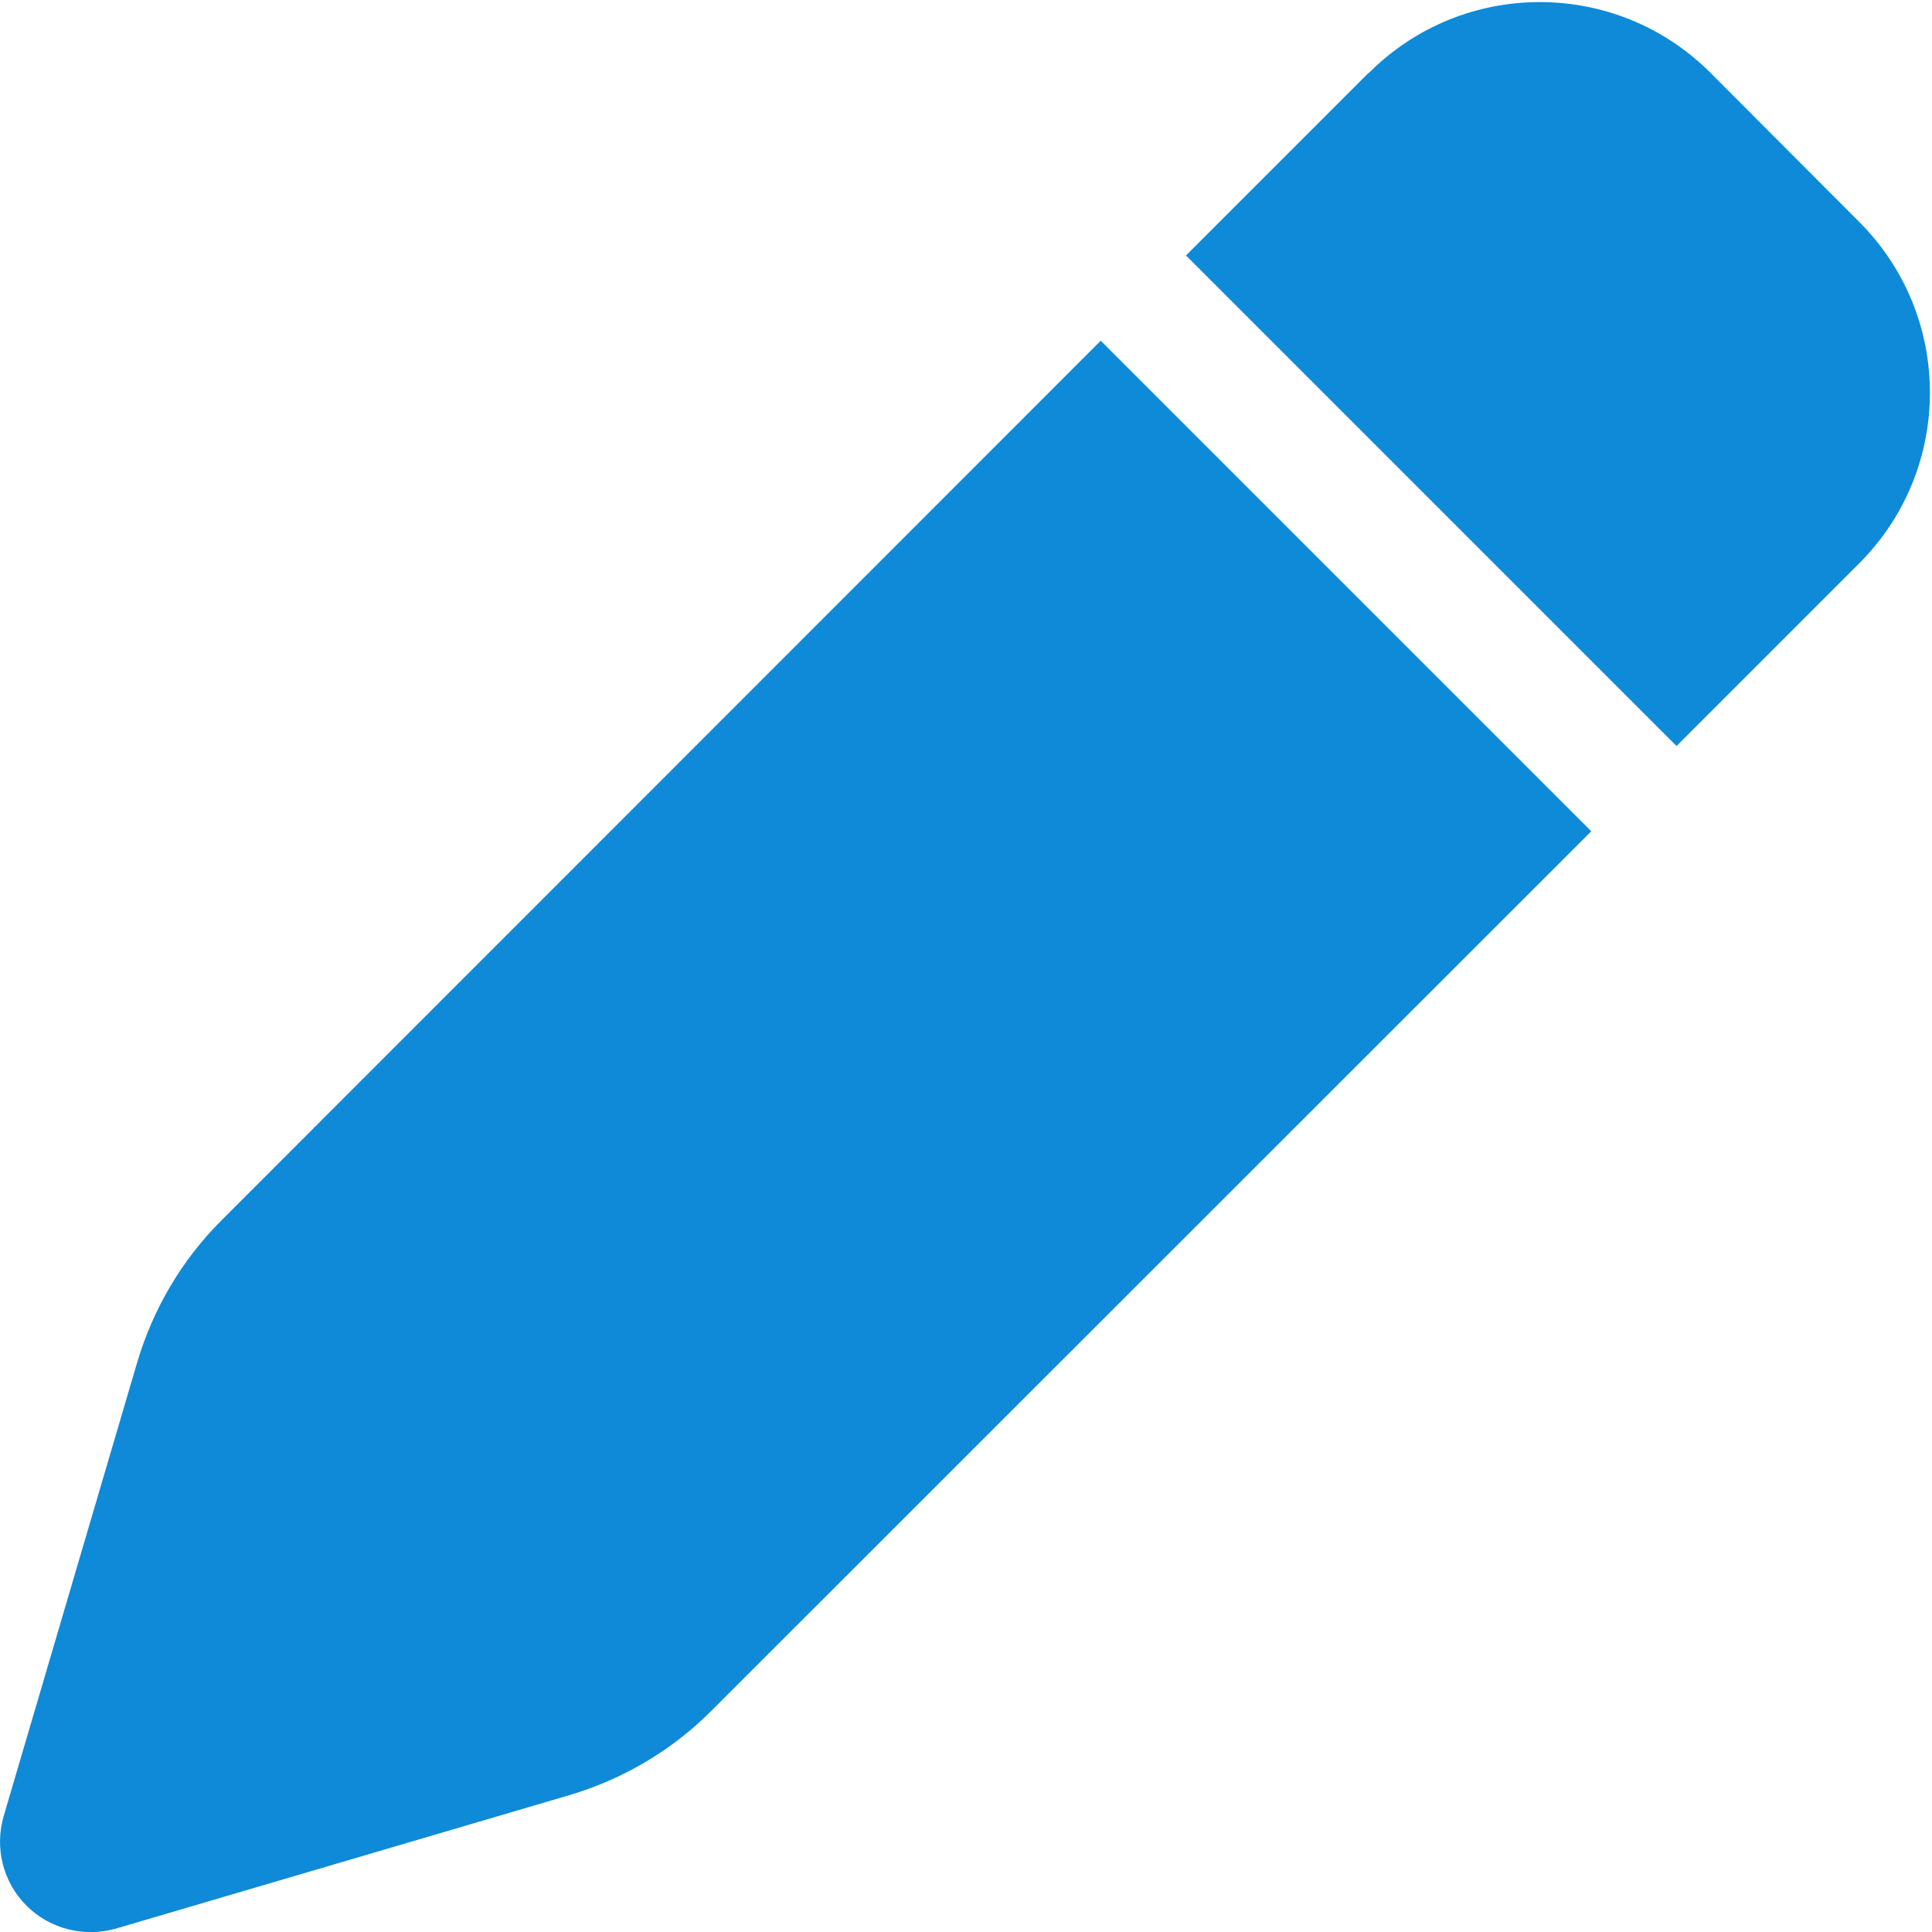
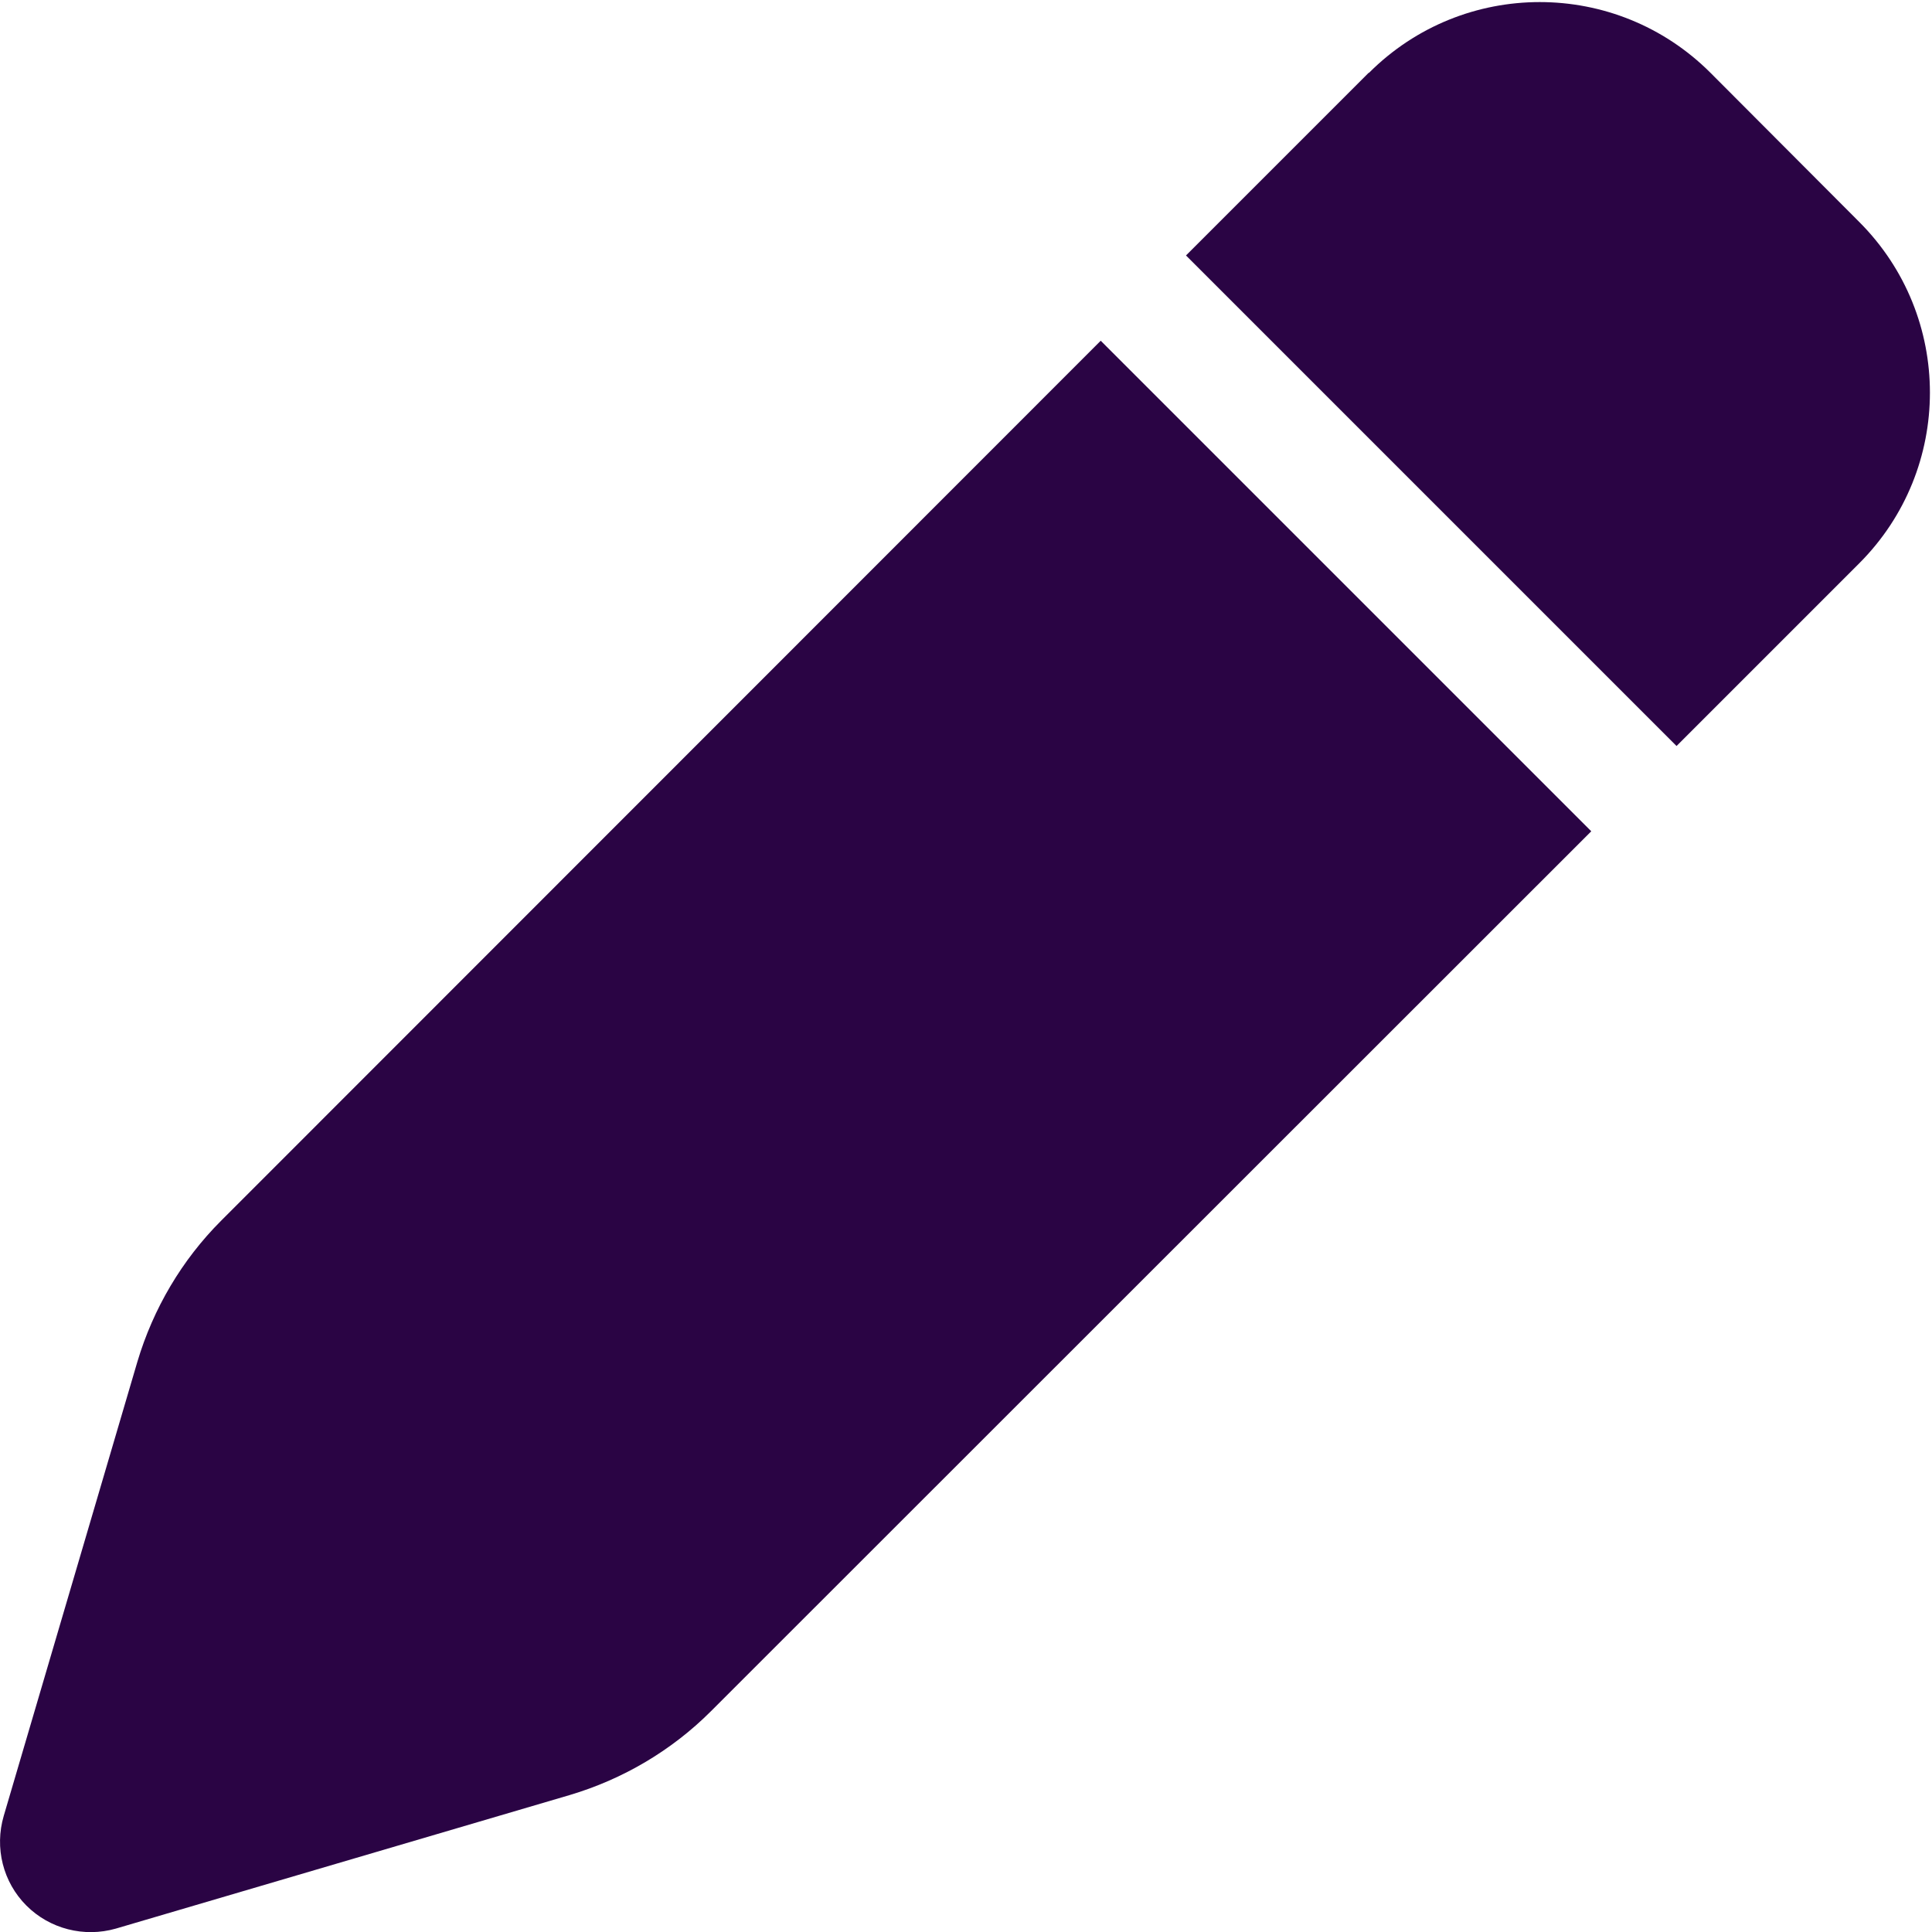
<svg xmlns="http://www.w3.org/2000/svg" viewBox="0 0 512 512">
-   <path fill="#0e8ad8" d="M362.7 19.3L314.3 67.7 444.3 197.7l48.4-48.4c25-25 25-65.5 0-90.5L453.3 19.3c-25-25-65.5-25-90.5 0zm-71 71L58.6 323.5c-10.4 10.4-18 23.3-22.2 37.4L1 481.2C-1.5 489.7 .8 498.8 7 505s15.3 8.5 23.7 6.1l120.3-35.4c14.1-4.2 27-11.8 37.4-22.2L421.7 220.3 291.7 90.3z" />
+   <path fill="#2a0444" d="M362.7 19.3L314.3 67.7 444.3 197.7l48.4-48.4c25-25 25-65.5 0-90.5L453.3 19.3c-25-25-65.5-25-90.5 0zm-71 71L58.6 323.5c-10.4 10.4-18 23.3-22.2 37.4L1 481.2C-1.5 489.7 .8 498.8 7 505s15.3 8.5 23.7 6.1l120.3-35.4c14.1-4.2 27-11.8 37.4-22.2L421.7 220.3 291.7 90.3z" />
</svg>
